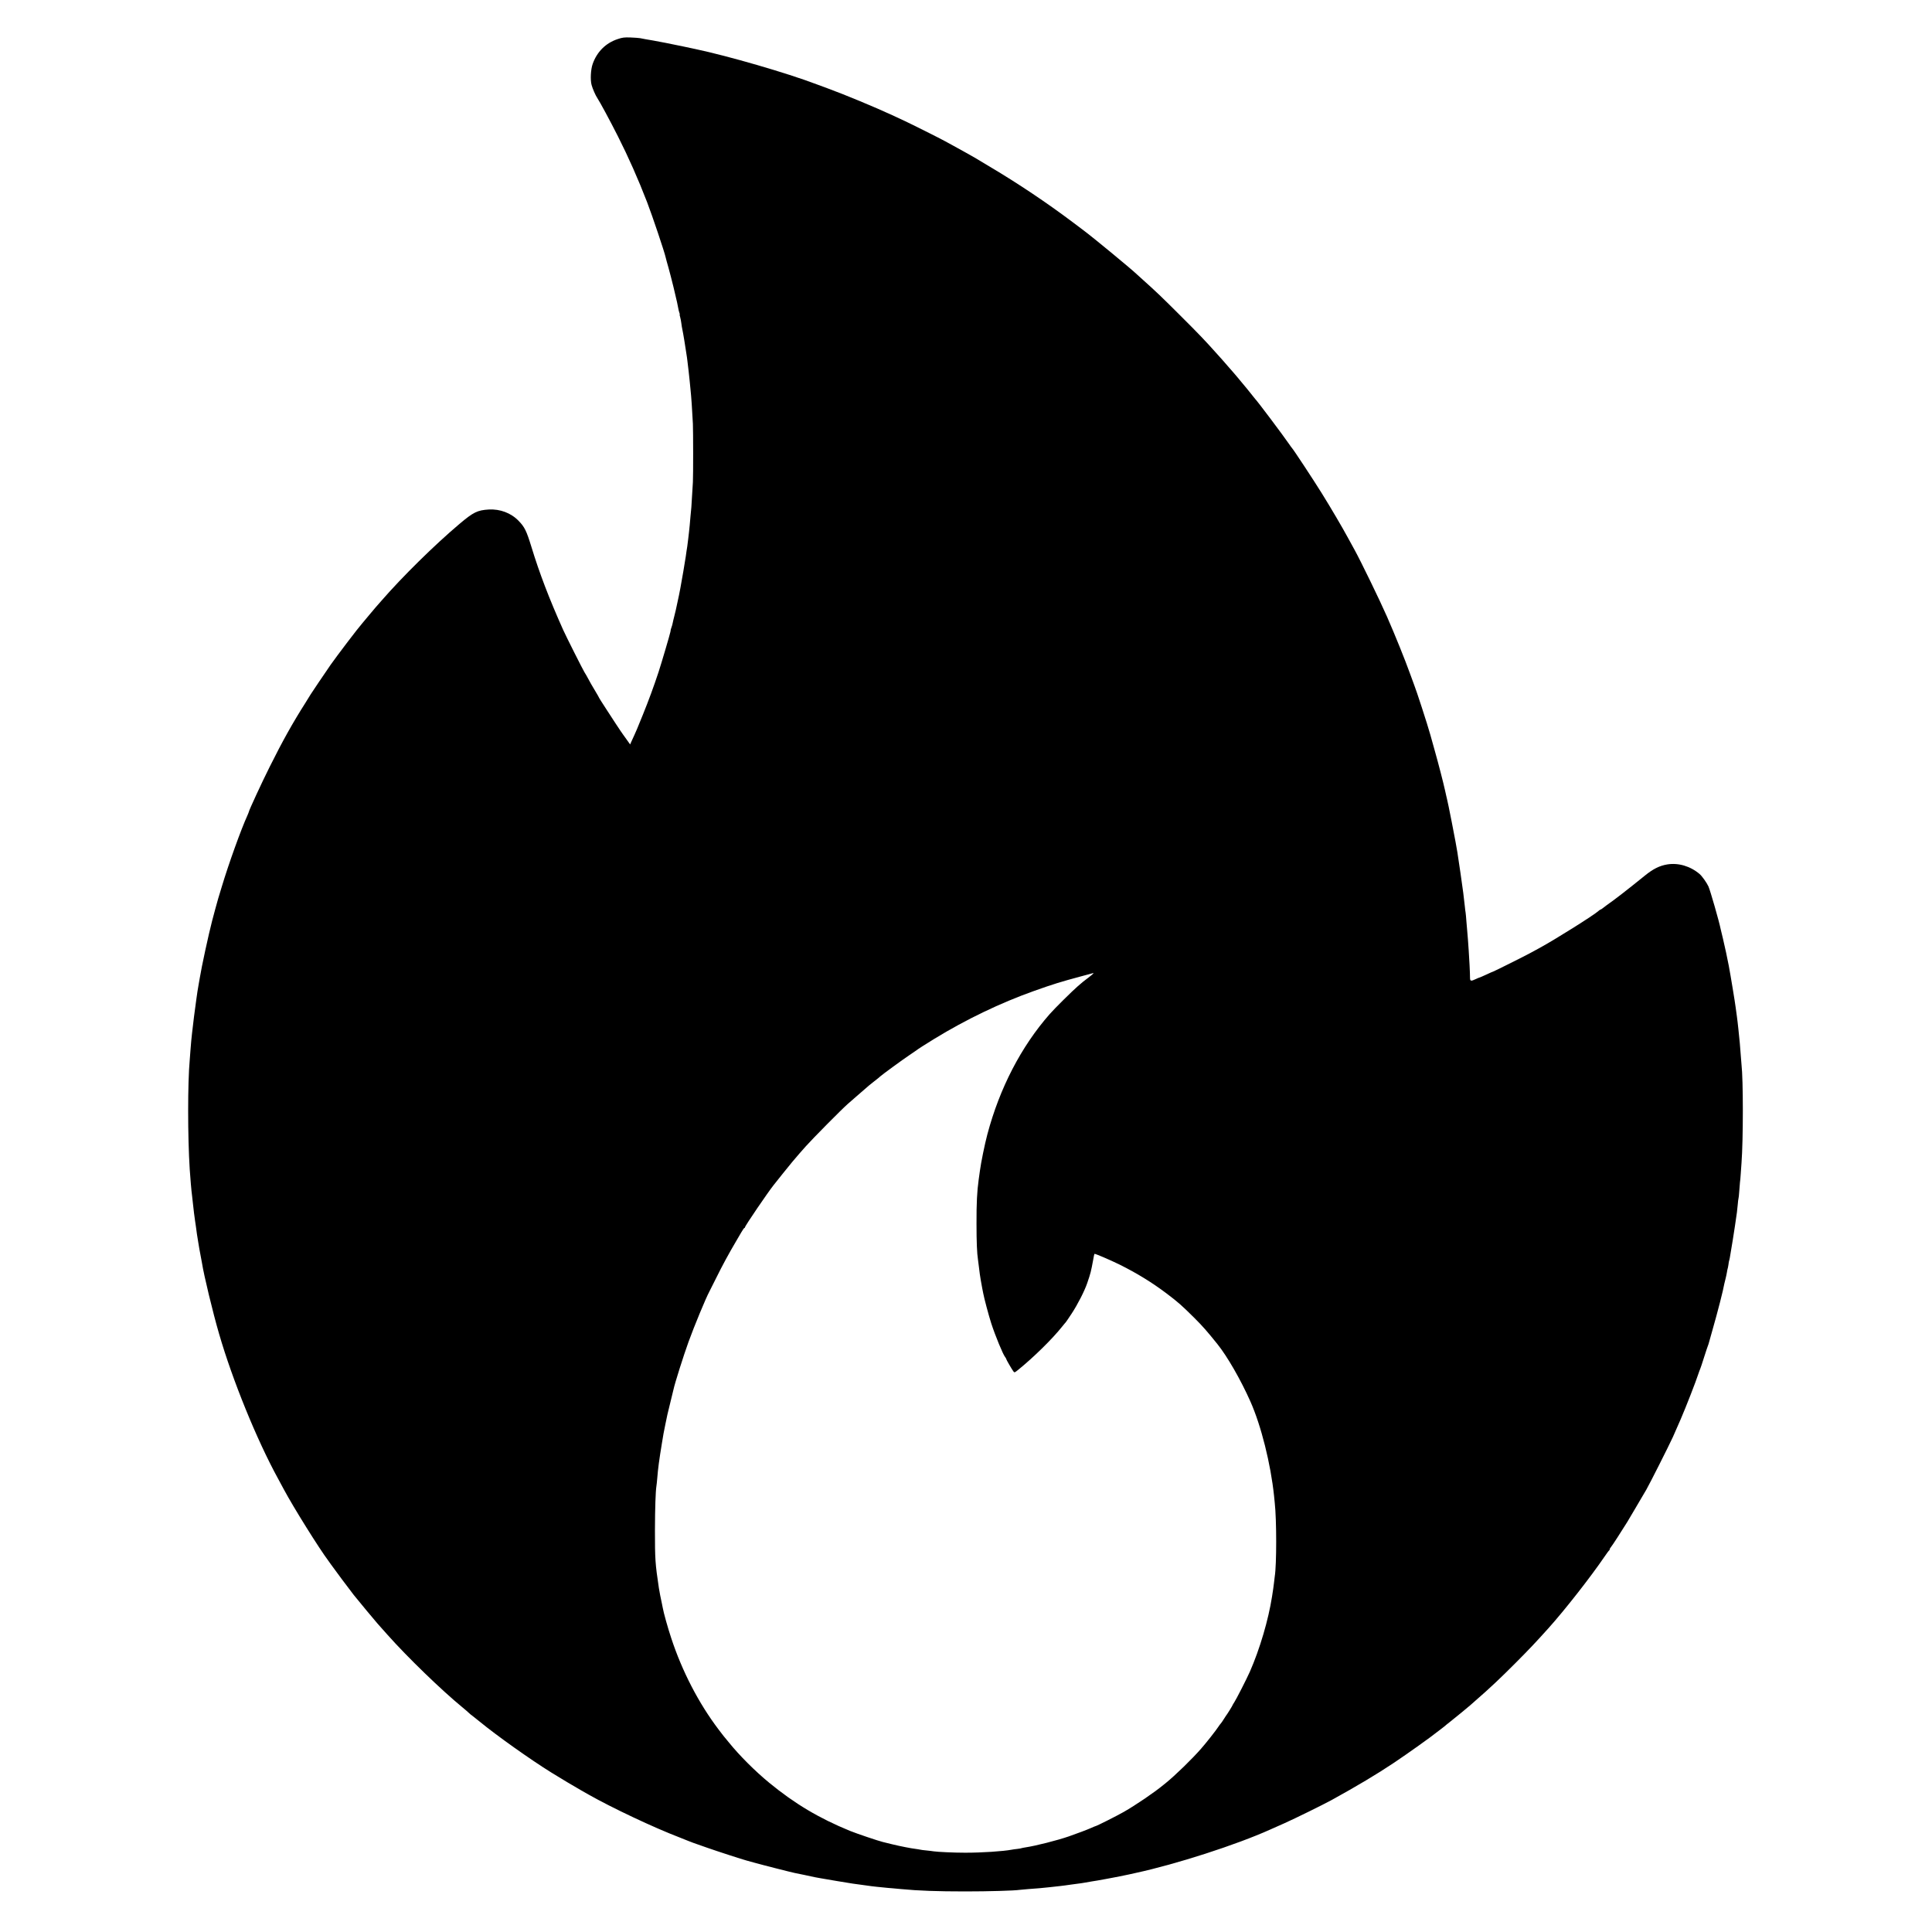
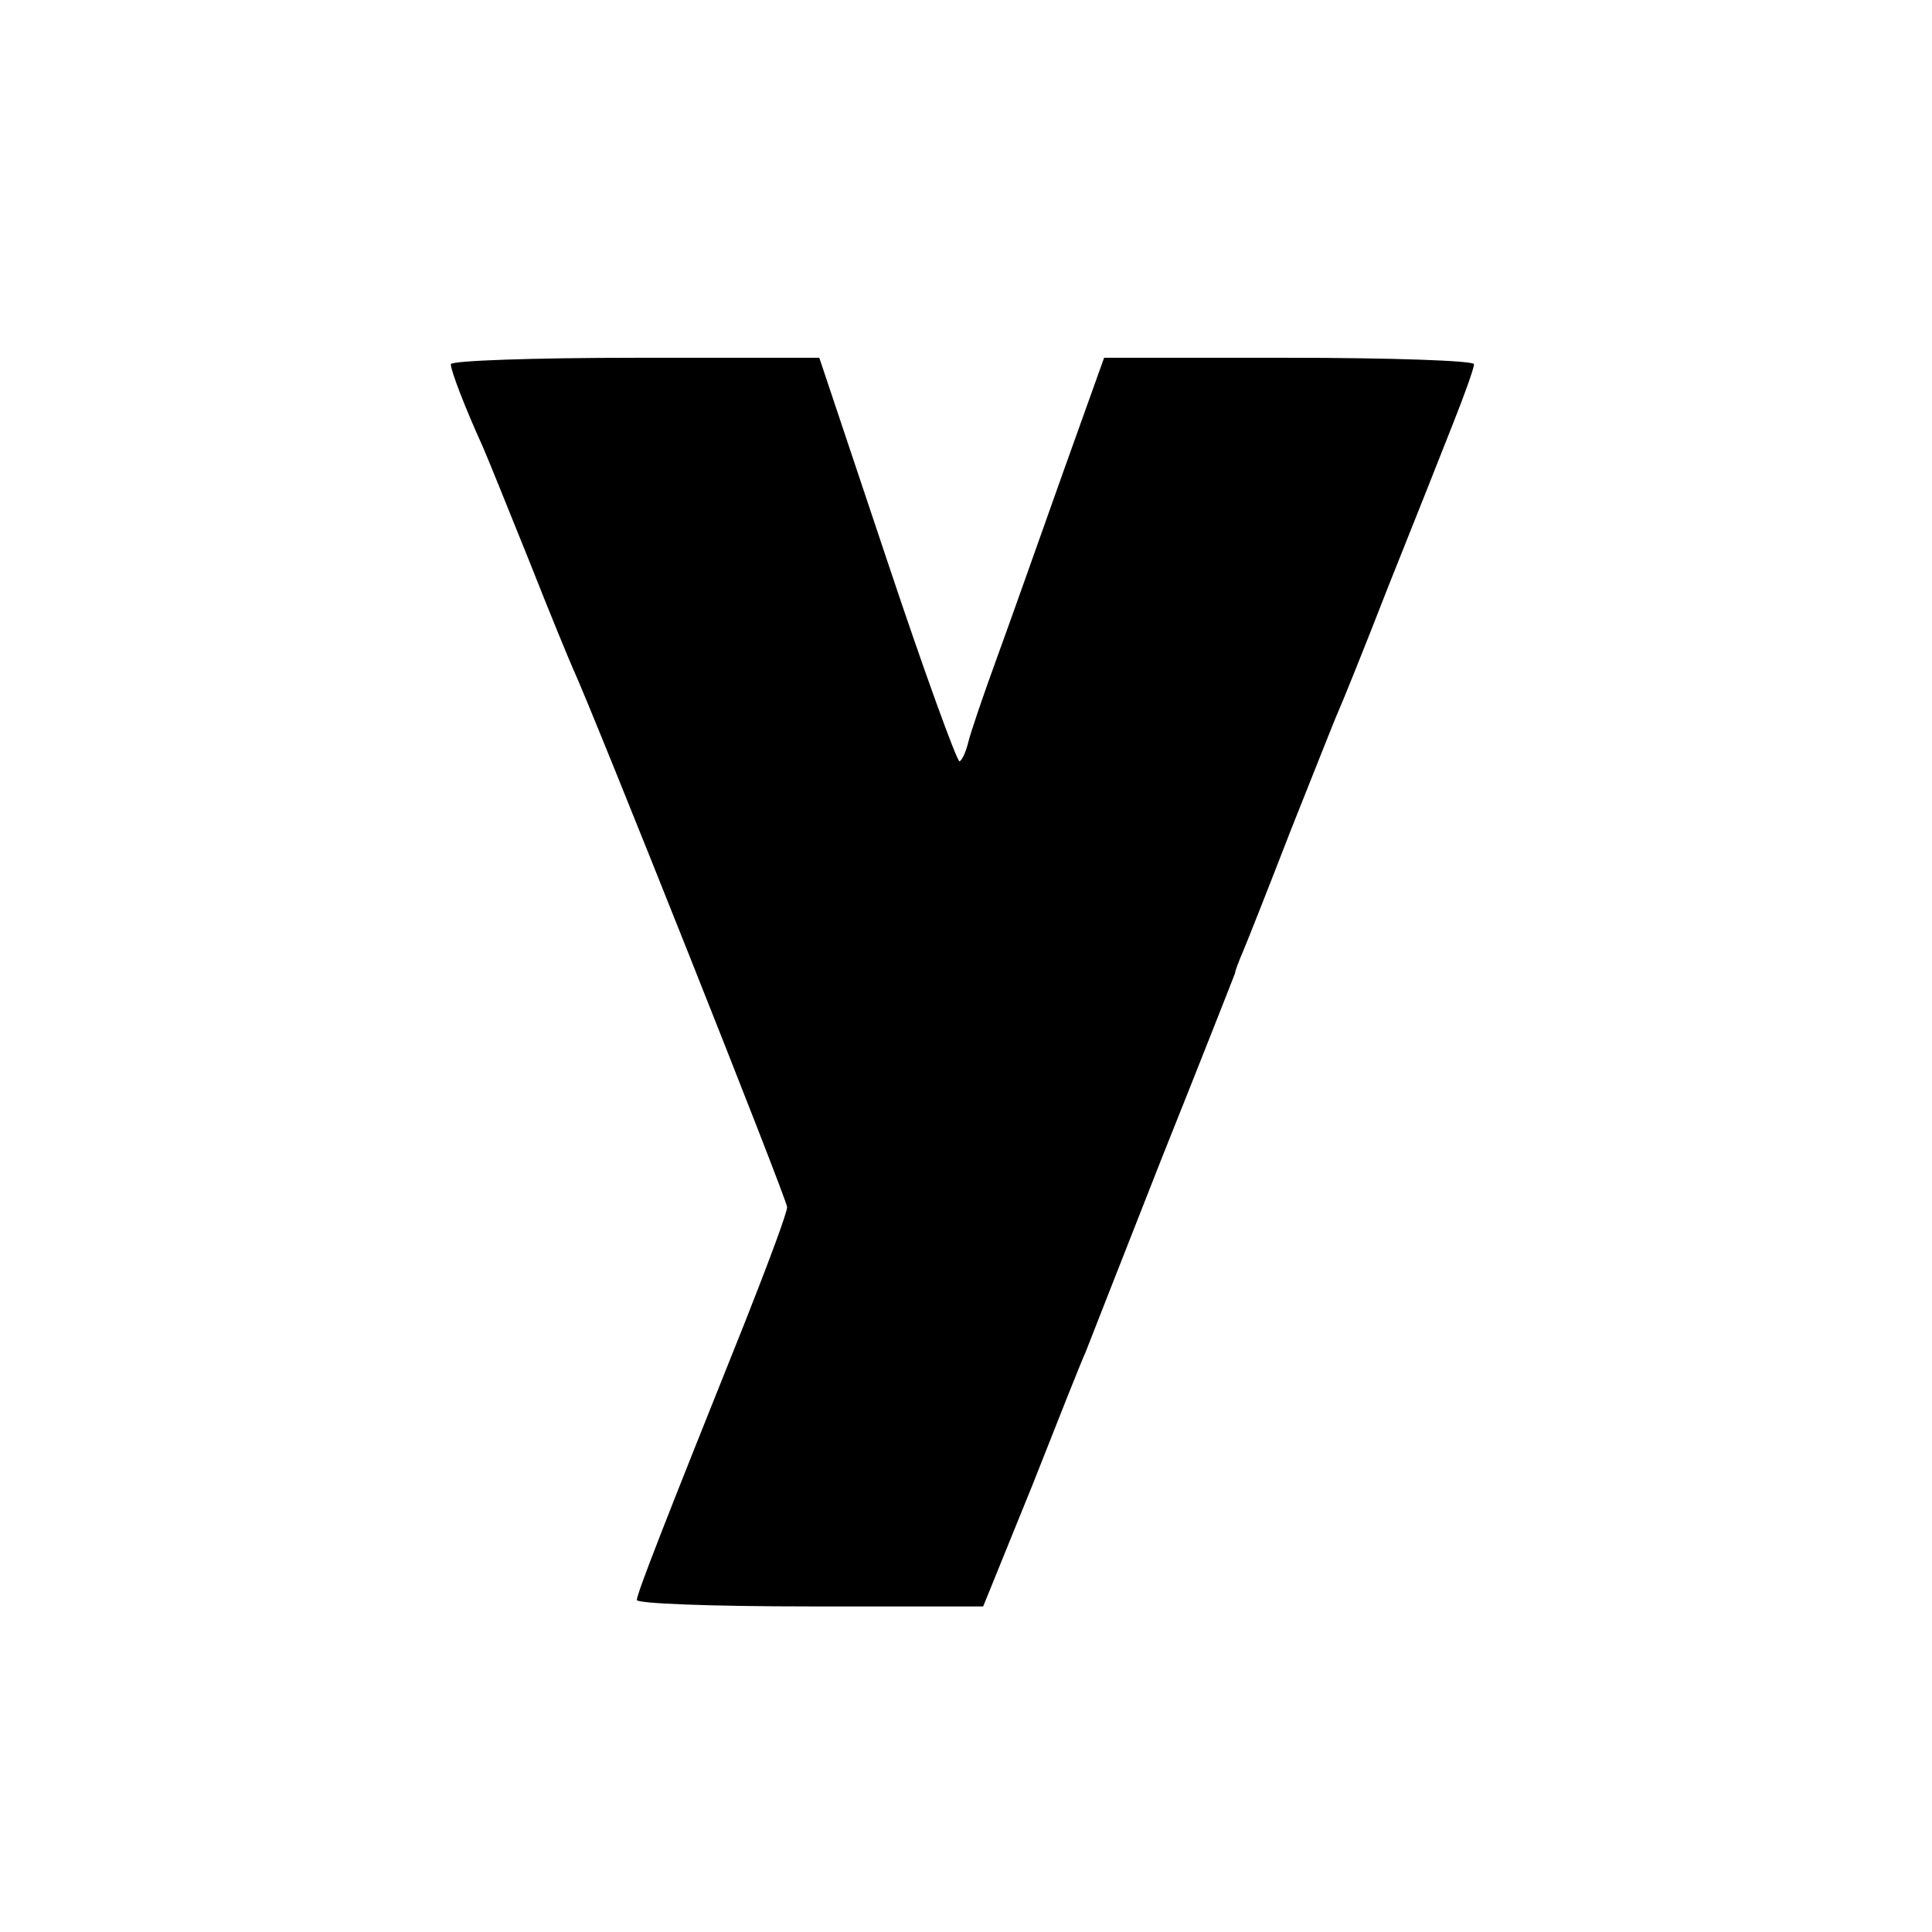
- <svg xmlns="http://www.w3.org/2000/svg" version="1.0" width="2500pt" height="2500pt" viewBox="0 0 2500 2500" preserveAspectRatio="xMidYMid meet">
-   <g transform="translate(0,2500) scale(0.1,-0.1)" fill="#000000" stroke="none">
-     <path d="M7992 24494 c-154 -51 -268 -165 -323 -322 -25 -71 -32 -204 -14 -271 12 -46 52 -138 75 -171 31 -46 163 -290 265 -492 135 -267 263 -555 378 -853 67 -174 227 -649 241 -717 3 -13 18 -70 35 -128 16 -58 46 -172 66 -255 48 -203 54 -227 61 -271 3 -20 10 -48 15 -61 5 -13 7 -23 4 -23 -2 0 1 -15 6 -32 5 -18 12 -53 15 -78 3 -25 9 -63 14 -85 5 -22 16 -85 25 -140 8 -55 20 -127 25 -160 6 -33 12 -80 15 -105 3 -25 10 -85 16 -135 6 -49 12 -109 14 -131 2 -23 6 -69 10 -103 10 -90 22 -264 31 -446 4 -101 5 -655 0 -755 -5 -95 -16 -273 -20 -325 -2 -22 -7 -74 -11 -115 -3 -41 -8 -93 -10 -115 -2 -22 -6 -61 -9 -87 -3 -27 -8 -69 -11 -95 -7 -63 -17 -133 -22 -158 -2 -11 -6 -40 -9 -65 -5 -40 -57 -345 -70 -410 -11 -53 -14 -71 -18 -92 -3 -13 -12 -57 -21 -98 -9 -41 -18 -83 -20 -93 -2 -9 -11 -44 -19 -78 -9 -33 -18 -74 -21 -89 -3 -16 -9 -39 -14 -52 -5 -13 -9 -26 -10 -30 0 -5 -1 -9 -2 -10 0 -2 -2 -12 -4 -24 -8 -40 -114 -399 -153 -519 -62 -188 -127 -365 -204 -555 -63 -158 -88 -217 -147 -344 l-17 -39 -42 59 c-23 32 -46 64 -51 71 -12 14 -172 257 -220 333 -19 30 -47 74 -63 98 -15 24 -28 45 -28 47 0 3 -19 35 -41 72 -40 65 -82 139 -120 211 -10 18 -22 38 -27 45 -10 12 -244 476 -275 547 -180 402 -305 728 -411 1075 -64 208 -88 256 -165 335 -98 102 -239 155 -386 147 -147 -9 -199 -34 -380 -187 -320 -270 -738 -682 -1006 -990 -40 -47 -76 -87 -79 -90 -3 -3 -39 -45 -80 -95 -41 -49 -82 -99 -92 -110 -59 -67 -318 -408 -408 -535 -71 -103 -254 -373 -260 -385 -3 -6 -33 -55 -68 -110 -164 -258 -296 -494 -461 -825 -100 -199 -271 -569 -271 -585 0 -3 -9 -24 -19 -48 -80 -174 -243 -627 -330 -917 -17 -58 -39 -127 -47 -155 -8 -27 -26 -90 -39 -140 -13 -49 -31 -117 -40 -150 -45 -172 -139 -606 -159 -735 -3 -19 -10 -57 -15 -85 -5 -27 -12 -70 -16 -95 -3 -25 -10 -72 -15 -105 -13 -84 -47 -357 -55 -435 -3 -36 -8 -79 -10 -95 -2 -17 -6 -71 -10 -120 -3 -50 -8 -109 -10 -132 -27 -293 -27 -992 0 -1413 7 -110 22 -285 30 -340 3 -19 7 -60 10 -90 8 -76 24 -211 29 -236 2 -12 7 -45 11 -75 6 -52 20 -145 30 -202 3 -15 9 -55 15 -90 6 -34 15 -82 20 -107 5 -25 11 -58 14 -75 23 -151 140 -638 221 -915 172 -595 488 -1372 761 -1870 22 -41 57 -105 76 -141 125 -234 458 -767 577 -925 9 -12 23 -32 31 -44 25 -37 257 -348 297 -398 68 -85 277 -336 308 -371 16 -19 35 -39 40 -45 6 -6 46 -52 90 -101 257 -289 699 -717 970 -939 33 -27 70 -59 81 -70 12 -12 34 -30 50 -41 15 -11 58 -45 94 -75 214 -176 657 -491 925 -657 92 -58 329 -199 385 -230 30 -17 73 -41 95 -54 303 -172 847 -429 1185 -558 47 -18 94 -37 105 -42 11 -5 40 -16 65 -25 25 -9 108 -38 185 -65 119 -42 457 -152 505 -164 8 -3 49 -14 90 -25 110 -31 496 -129 533 -136 18 -3 73 -14 122 -25 50 -11 113 -25 140 -30 28 -5 59 -11 71 -13 47 -9 382 -65 419 -70 22 -3 72 -10 110 -15 120 -17 159 -22 200 -26 22 -2 63 -6 90 -9 28 -3 77 -8 110 -10 33 -3 87 -8 120 -11 218 -21 464 -30 825 -30 303 0 638 10 701 20 13 2 62 6 109 10 127 9 186 14 285 25 50 6 110 13 135 15 41 5 83 10 150 20 14 2 48 7 75 10 28 3 73 10 100 15 28 5 64 11 80 14 29 4 119 19 180 31 17 3 53 10 80 15 41 7 160 31 225 45 8 2 47 10 85 19 521 112 1305 365 1740 561 17 7 98 43 180 80 144 64 501 240 615 302 325 179 587 335 805 481 181 121 488 340 560 399 6 5 28 22 50 38 22 17 42 32 45 35 3 4 39 33 80 65 71 56 232 188 256 210 6 6 37 33 70 62 178 154 318 286 519 488 176 177 252 257 421 445 214 238 550 668 725 925 30 44 57 81 62 83 4 2 7 9 7 15 0 6 8 20 18 31 15 17 129 193 209 322 13 20 178 302 247 419 43 75 290 564 343 680 31 70 43 97 101 230 65 150 198 491 228 585 8 25 19 54 24 65 5 11 28 79 50 150 23 72 45 139 50 150 5 11 10 29 13 40 3 11 23 83 45 160 71 248 140 518 155 605 3 14 10 43 16 65 6 22 13 58 17 80 3 22 8 43 9 46 2 3 7 28 11 55 3 27 8 52 10 55 2 3 5 19 8 35 30 178 49 292 66 409 28 188 28 189 36 275 3 41 8 78 10 82 2 3 7 46 10 95 3 48 7 99 9 113 3 14 7 63 10 110 4 47 8 110 10 140 23 304 23 1080 0 1275 -2 17 -6 73 -10 125 -7 107 -15 189 -30 330 -2 19 -7 60 -10 90 -3 30 -8 66 -10 80 -2 14 -9 63 -15 110 -9 72 -66 418 -90 545 -18 96 -51 248 -75 349 -15 60 -28 116 -30 125 -18 93 -135 501 -158 551 -22 48 -84 135 -114 160 -121 103 -276 148 -421 124 -99 -17 -181 -58 -287 -144 -225 -182 -385 -307 -493 -382 -18 -13 -42 -31 -54 -41 -11 -9 -24 -17 -28 -17 -3 0 -15 -8 -26 -18 -57 -53 -567 -373 -759 -477 -38 -21 -95 -52 -125 -68 -61 -34 -468 -237 -474 -237 -3 0 -44 -18 -91 -40 -47 -22 -89 -40 -93 -40 -4 -1 -25 -9 -47 -20 -61 -29 -73 -27 -73 18 1 45 -11 275 -17 352 -2 30 -7 95 -10 143 -3 48 -8 102 -10 120 -2 18 -6 70 -10 117 -3 47 -8 96 -10 110 -3 14 -7 50 -10 80 -14 135 -22 192 -56 430 -42 285 -44 299 -65 410 -26 140 -74 385 -89 455 -23 108 -24 109 -29 130 -3 11 -11 49 -19 85 -22 99 -81 328 -128 495 -23 83 -50 179 -60 215 -36 131 -185 588 -209 645 -5 11 -30 79 -55 150 -65 180 -190 491 -297 735 -92 210 -341 722 -420 865 -25 44 -63 114 -85 155 -74 137 -224 392 -341 580 -105 169 -368 568 -382 580 -4 3 -21 28 -40 55 -70 103 -416 564 -440 585 -3 3 -21 25 -40 50 -19 25 -48 61 -65 81 -16 19 -39 46 -50 60 -38 47 -120 144 -125 149 -3 3 -34 39 -70 80 -36 41 -69 80 -75 86 -5 6 -41 46 -80 89 -141 158 -224 245 -460 480 -235 235 -323 319 -481 460 -43 39 -85 77 -94 85 -74 70 -559 470 -676 557 -16 12 -82 61 -146 110 -333 250 -698 495 -1063 712 -93 56 -177 106 -185 111 -33 20 -230 130 -295 165 -38 21 -88 48 -110 60 -51 29 -439 223 -525 263 -36 17 -105 49 -155 72 -218 101 -612 265 -831 345 -55 20 -121 45 -149 55 -387 147 -1140 365 -1565 455 -8 2 -80 17 -160 34 -137 29 -335 68 -390 77 -65 11 -132 22 -167 30 -16 3 -71 7 -123 9 -81 3 -106 0 -168 -21z m6154 -12093 c-3 -4 -31 -28 -63 -52 -32 -24 -63 -48 -70 -54 -6 -5 -37 -32 -70 -60 -64 -55 -296 -284 -358 -355 -370 -420 -650 -960 -809 -1560 -33 -124 -82 -363 -96 -470 -6 -47 -13 -98 -16 -115 -21 -150 -29 -305 -28 -570 0 -237 6 -380 19 -465 2 -14 6 -45 9 -70 13 -107 17 -138 27 -195 5 -33 14 -80 19 -105 5 -25 12 -56 14 -70 10 -57 70 -283 103 -385 52 -160 152 -403 180 -436 7 -8 13 -19 13 -23 0 -9 71 -131 93 -161 14 -19 16 -18 63 20 202 164 443 401 569 560 22 28 43 52 46 55 3 3 38 54 78 115 75 114 164 288 199 390 45 131 50 153 77 299 7 43 15 80 17 81 6 6 199 -77 322 -137 227 -113 420 -231 615 -378 148 -112 197 -156 352 -310 109 -108 170 -178 301 -341 129 -160 303 -463 428 -744 139 -312 263 -809 306 -1220 2 -27 7 -68 9 -90 25 -224 25 -803 0 -956 -2 -13 -7 -51 -10 -84 -8 -67 -9 -70 -25 -175 -47 -301 -158 -678 -286 -970 -40 -91 -181 -367 -204 -400 -11 -16 -20 -31 -20 -34 0 -5 -72 -122 -88 -141 -4 -5 -18 -27 -31 -48 -13 -21 -28 -43 -35 -50 -6 -6 -19 -24 -29 -39 -26 -42 -162 -215 -226 -287 -114 -131 -333 -344 -459 -446 -7 -5 -18 -14 -25 -20 -124 -102 -358 -261 -517 -352 -95 -54 -352 -183 -364 -183 -3 0 -29 -11 -58 -24 -49 -22 -176 -70 -288 -109 -147 -51 -431 -123 -560 -142 -24 -4 -47 -8 -51 -10 -3 -2 -28 -7 -56 -10 -27 -3 -60 -7 -72 -10 -112 -21 -382 -39 -601 -39 -150 0 -358 10 -410 18 -14 3 -54 7 -90 11 -36 3 -74 8 -85 11 -11 2 -36 7 -55 9 -61 7 -202 35 -305 60 -55 14 -110 28 -122 30 -55 13 -337 108 -423 143 -403 165 -716 352 -1045 622 -185 152 -388 355 -525 525 -36 44 -67 82 -70 85 -3 3 -31 39 -62 81 -257 339 -472 754 -613 1184 -42 126 -99 329 -109 390 -3 17 -8 41 -11 55 -11 47 -36 175 -39 200 -48 321 -51 372 -51 750 1 290 8 498 19 570 3 14 7 61 11 104 10 124 23 225 61 456 20 123 19 117 44 240 12 58 23 114 26 125 2 11 20 85 40 165 19 80 37 152 39 160 17 81 130 438 194 615 73 202 224 567 270 652 5 10 46 91 91 181 74 151 166 320 253 467 20 33 50 86 69 118 18 31 36 57 40 57 5 0 8 4 8 9 0 18 297 453 370 545 6 6 58 72 117 147 91 114 173 213 218 263 6 6 44 49 85 96 78 88 461 476 540 545 25 22 95 83 155 135 61 52 112 97 115 100 3 3 37 30 75 60 39 30 72 57 75 61 11 13 291 218 375 274 50 33 92 62 95 65 9 9 115 77 231 148 412 252 854 464 1289 619 244 87 348 119 605 188 88 23 161 43 163 44 2 0 1 -3 -2 -8z" />
+ <svg xmlns="http://www.w3.org/2000/svg" version="1.0" width="270pt" height="270pt" viewBox="0 0 270 270" preserveAspectRatio="xMidYMid meet">
+   <g transform="translate(0,270) scale(0.1,-0.1)" fill="#000000" stroke="none">
+     <path d="M630 2191 c0 -9 20 -61 45 -116 7 -16 36 -88 65 -160 28 -71 56 -139 61 -150 31 -68 299 -741 299 -752 0 -8 -27 -80 -59 -161 -111 -277 -151 -379 -151 -388 0 -5 103 -9 242 -9 l242 0 69 170 c37 94 70 177 74 185 3 8 51 130 106 270 56 140 102 257 103 260 0 3 5 16 11 30 6 14 36 90 67 170 32 80 61 154 66 165 5 11 37 90 70 175 34 85 75 188 91 229 16 40 29 77 29 82 0 5 -116 9 -259 9 l-258 0 -58 -162 c-32 -90 -73 -206 -92 -258 -19 -52 -37 -105 -40 -118 -3 -12 -8 -24 -12 -26 -3 -2 -49 124 -101 280 l-95 284 -257 0 c-142 0 -258 -4 -258 -9z" />
  </g>
</svg>
